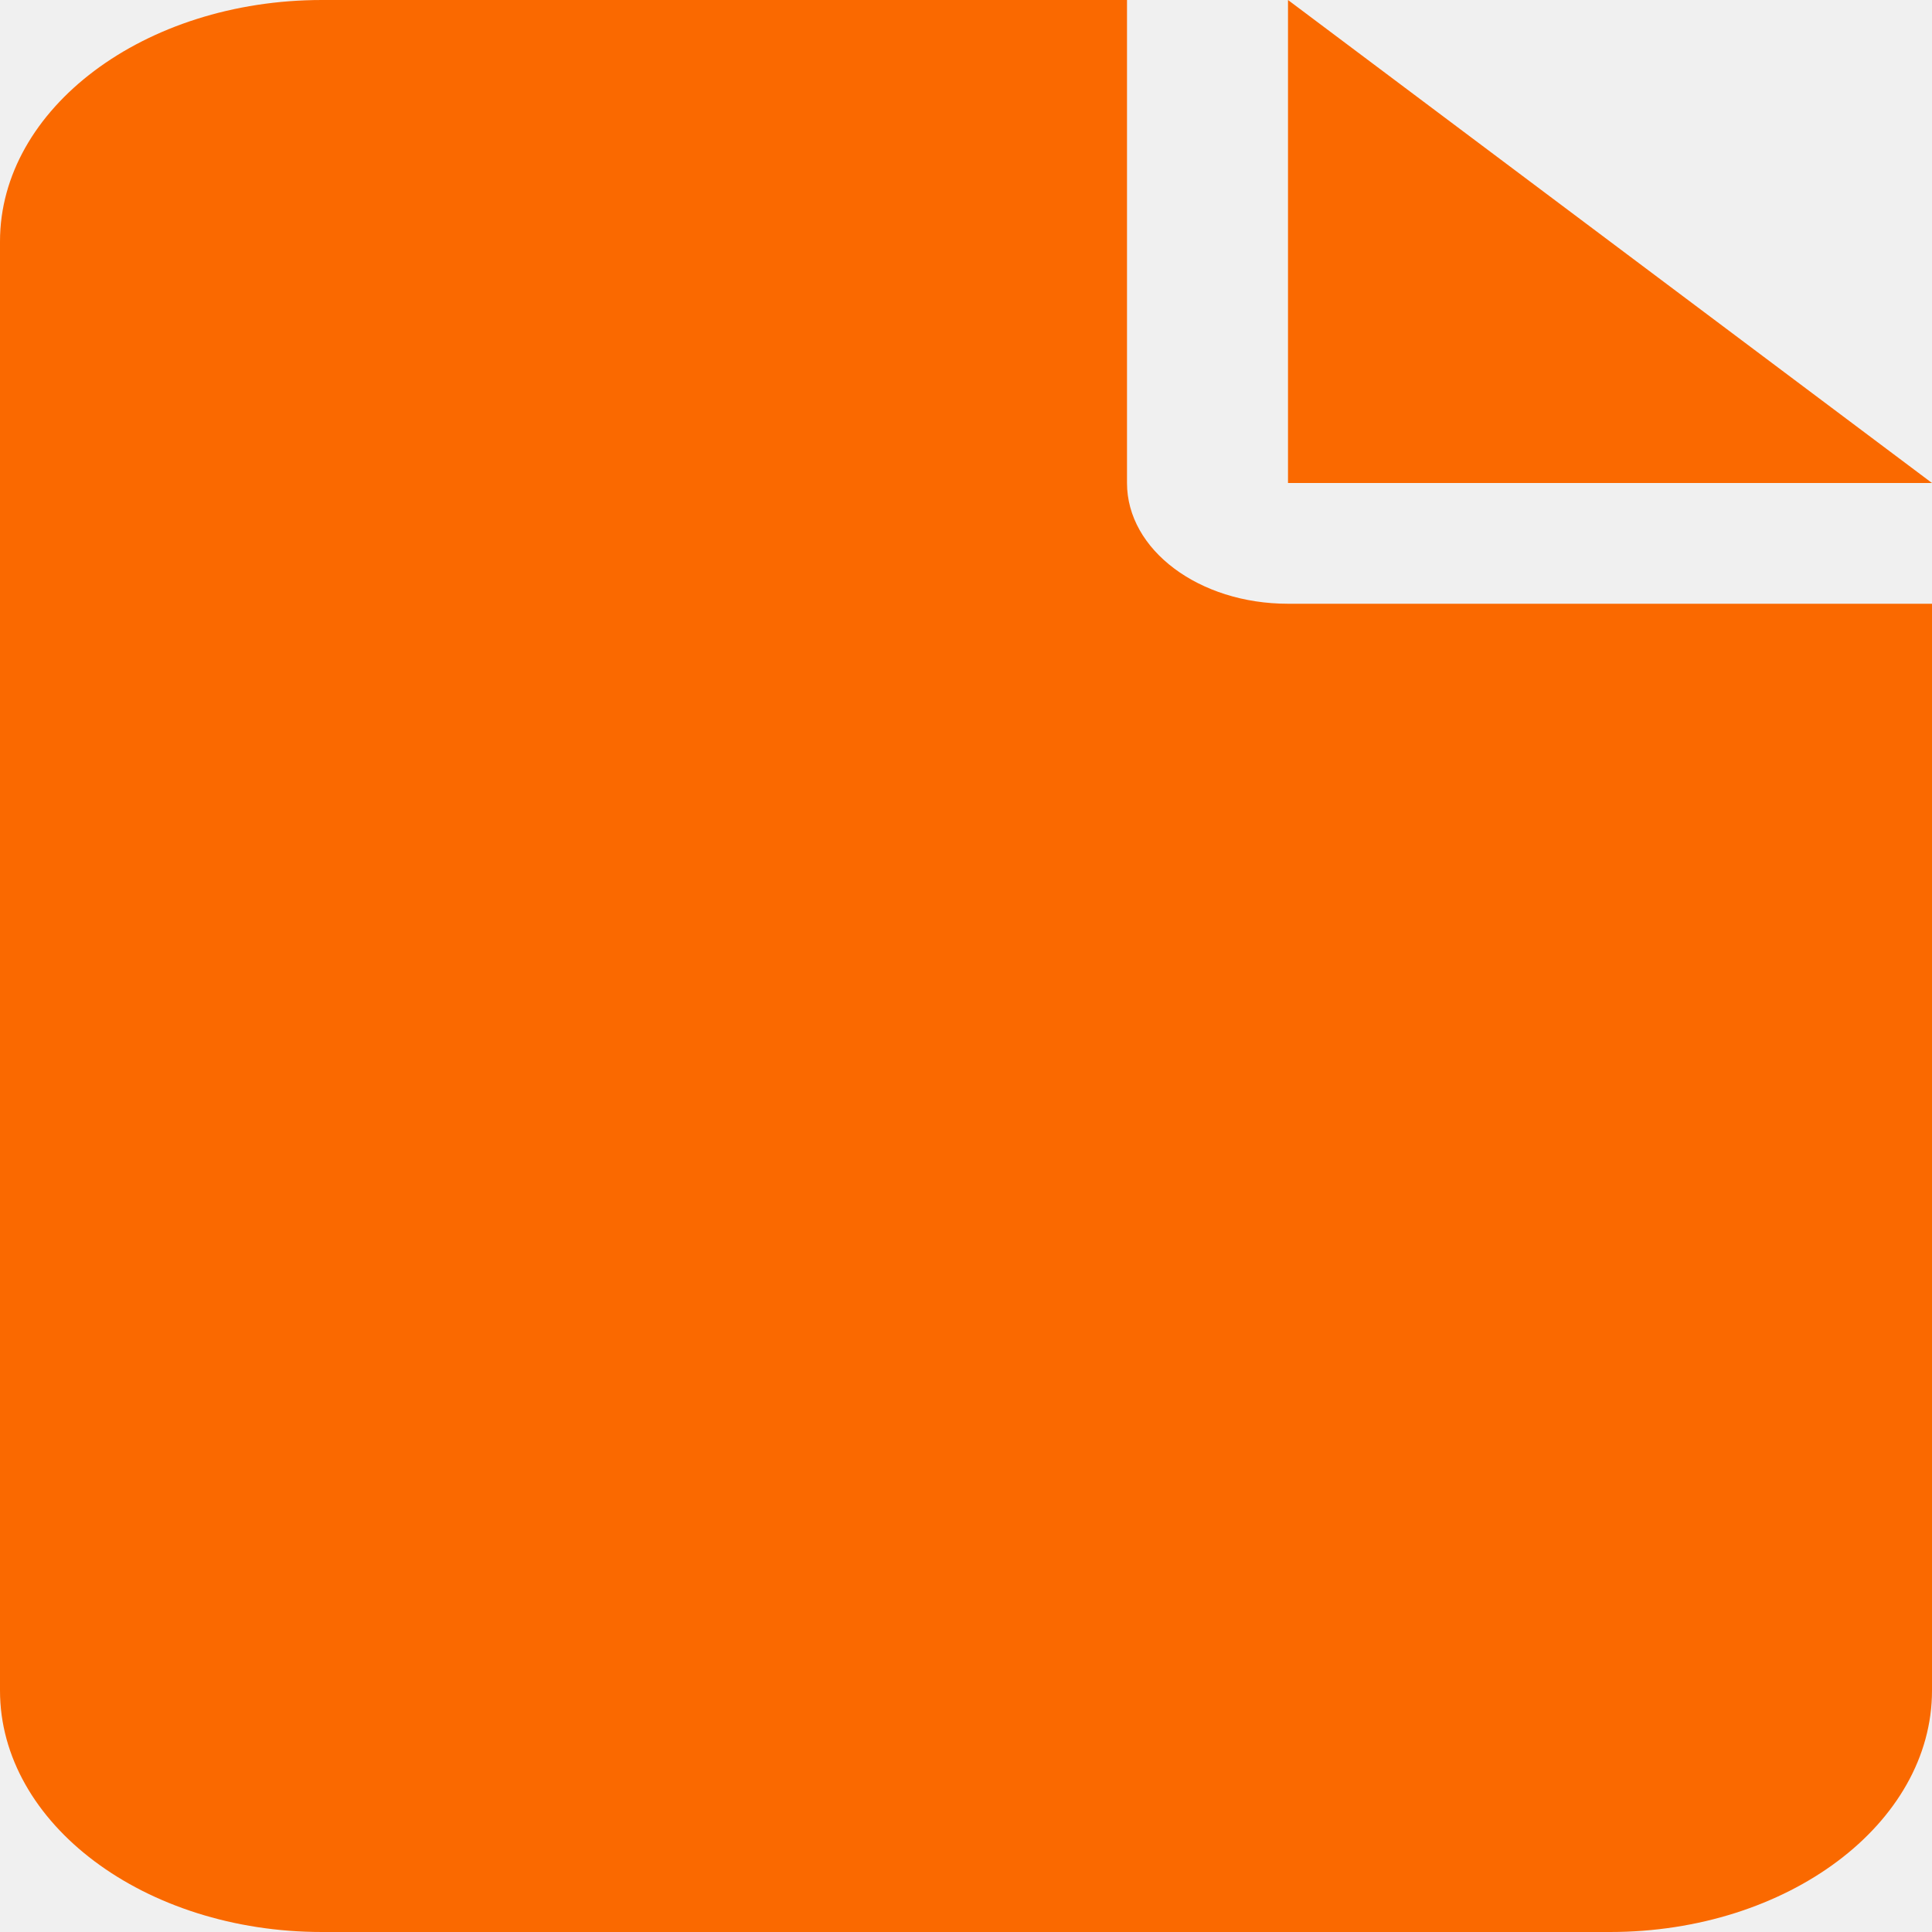
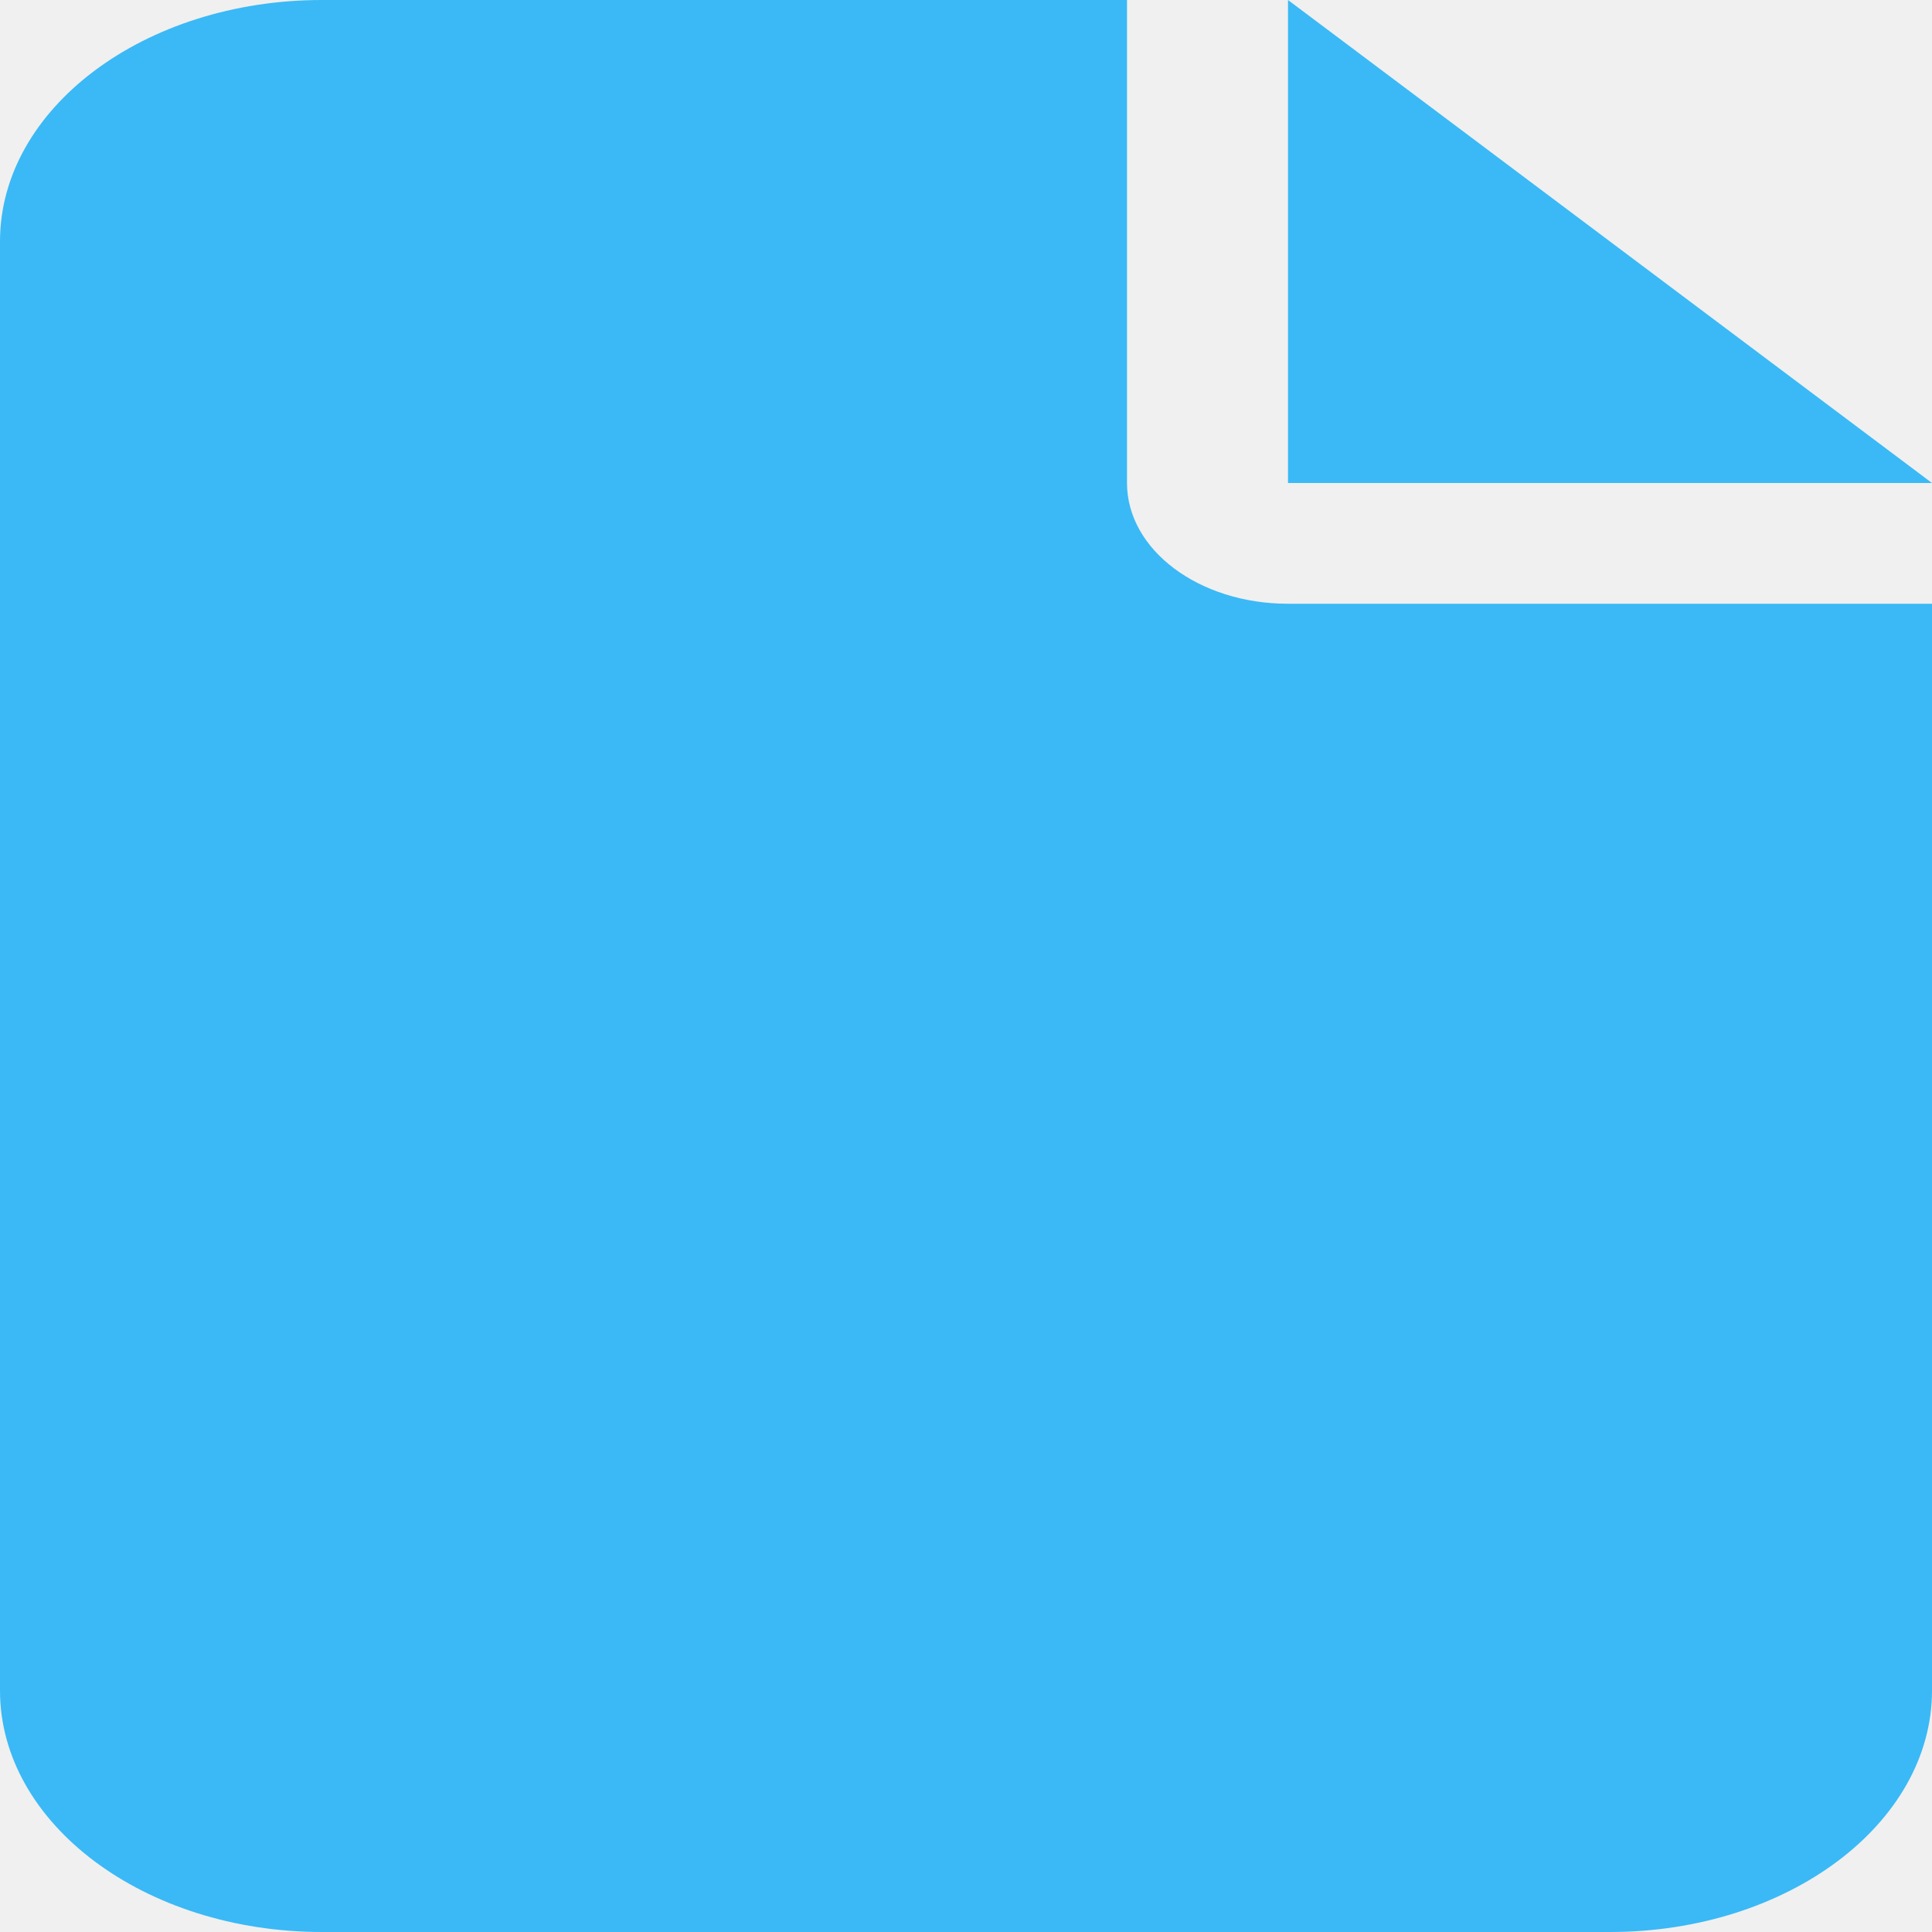
<svg xmlns="http://www.w3.org/2000/svg" width="30" height="30" viewBox="0 0 30 30" fill="none">
-   <g clip-path="url(#clip0_69_123)">
-     <path d="M0 3.75C0 1.682 2.242 0 5 0H17.5V7.5C17.5 8.537 18.617 9.375 20 9.375H30V26.25C30 28.318 27.758 30 25 30H5C2.242 30 0 28.318 0 26.25V3.75ZM30 7.5H20V0L30 7.5Z" fill="#FA6900" />
+   <g clip-path="url(#clip0_303_2)">
+     <mask id="mask0_303_2" style="mask-type:luminance" maskUnits="userSpaceOnUse" x="0" y="0" width="30" height="30">
+       <path d="M30 0H0V30H30V0Z" fill="white" />
+     </mask>
+     <g mask="url(#mask0_303_2)">
+       <path d="M0 3.75C0 1.682 2.242 0 5 0H17.5V7.5C17.5 8.537 18.617 9.375 20 9.375H30V26.25C30 28.318 27.758 30 25 30H5C2.242 30 0 28.318 0 26.25V3.75ZM30 7.5H20V0L30 7.5Z" fill="#3AB9F6" />
+     </g>
  </g>
  <defs>
-     <clipPath id="clip0_69_123">
+     <clipPath id="clip0_303_2">
      <rect width="30" height="30" fill="white" />
    </clipPath>
  </defs>
</svg>
